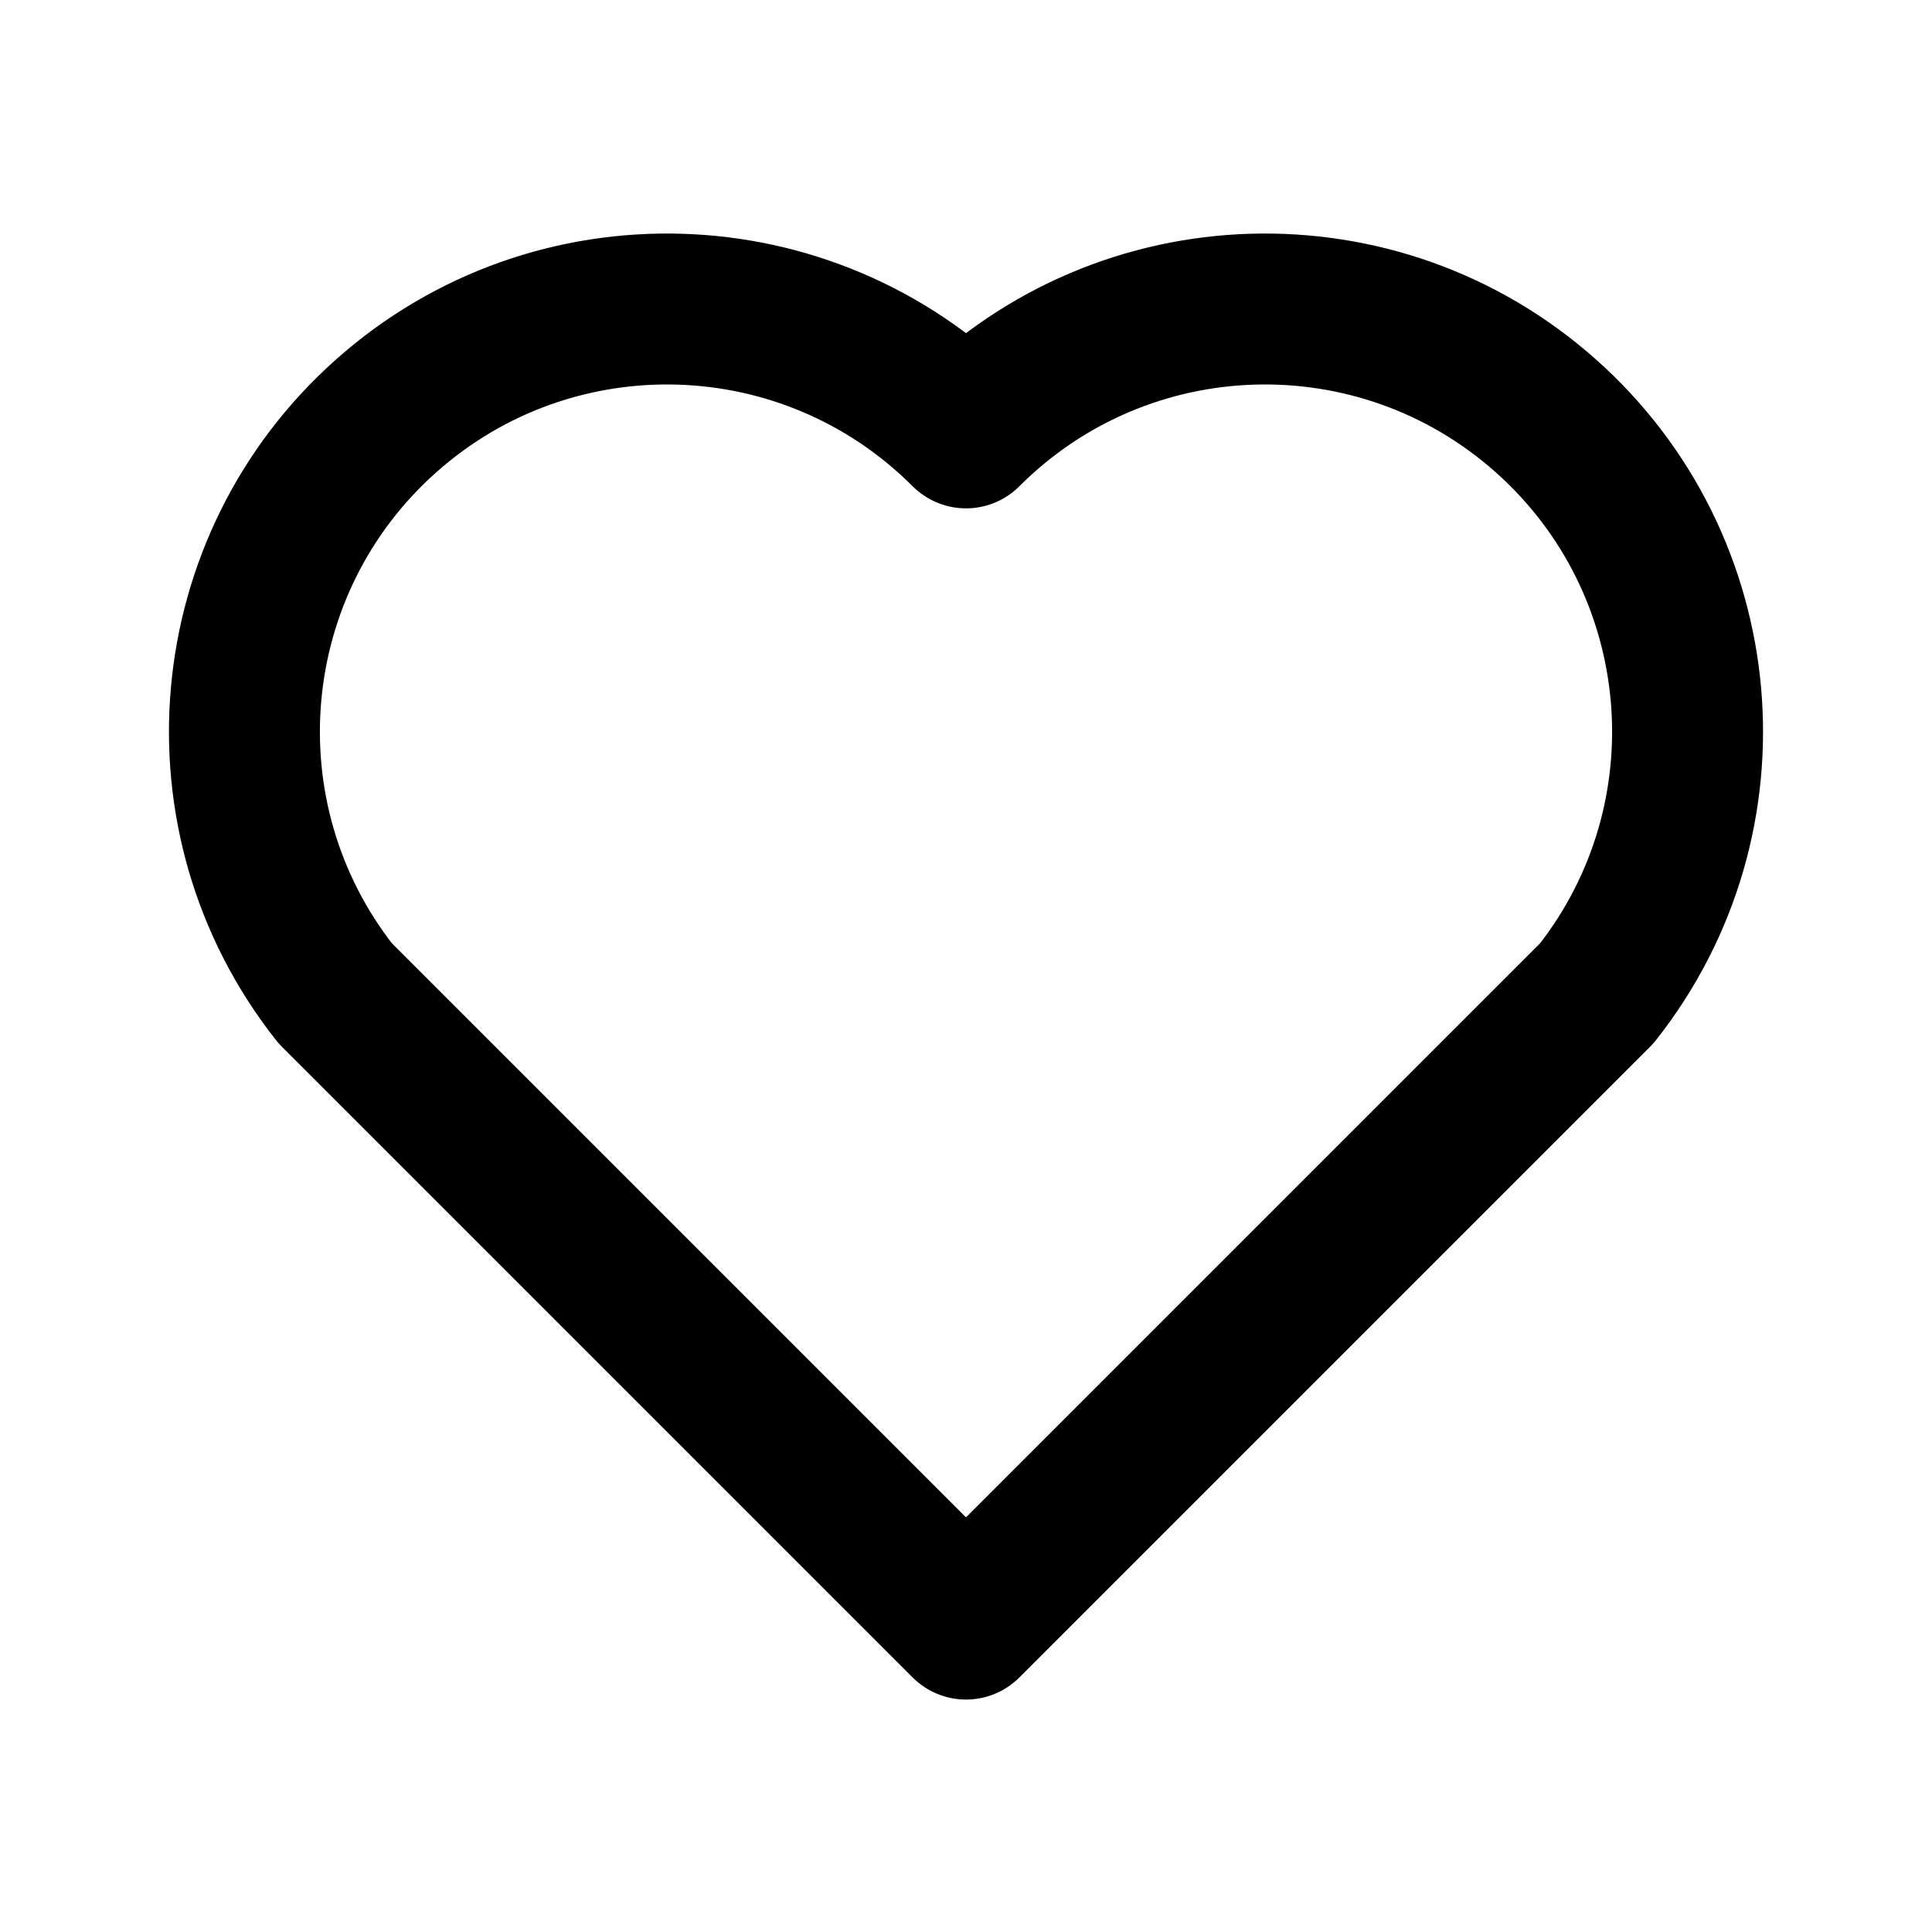
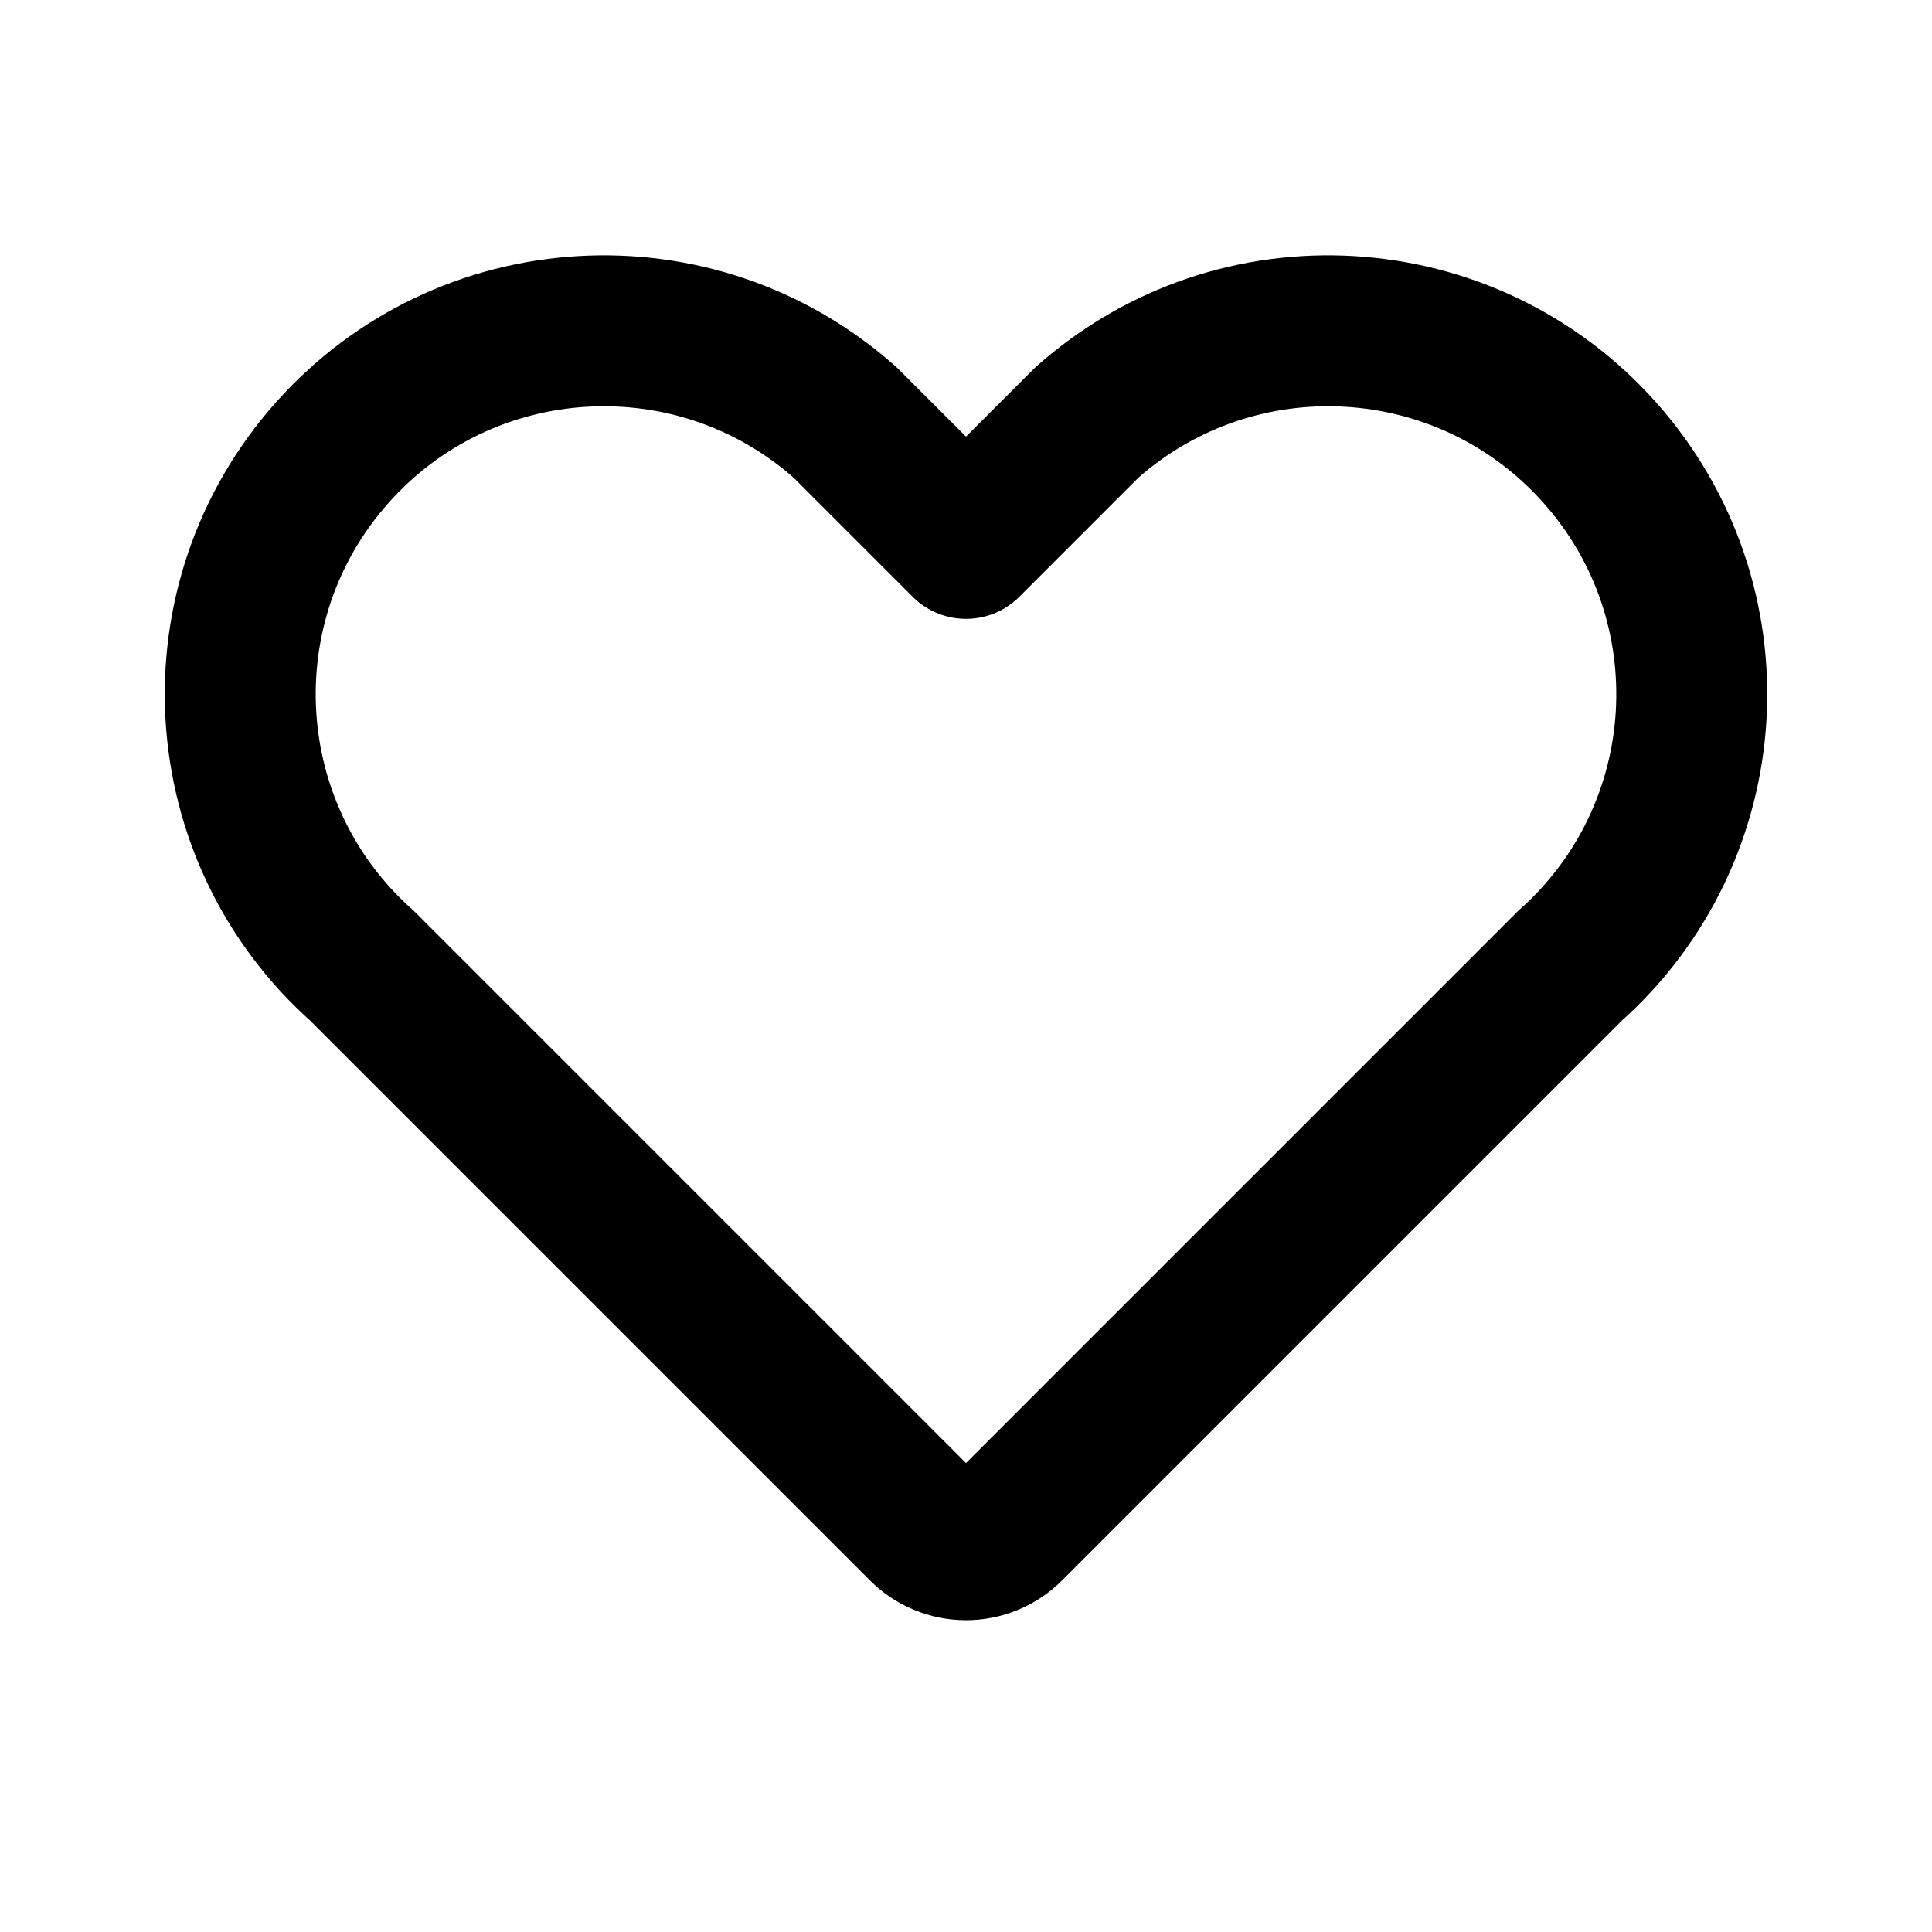
<svg xmlns="http://www.w3.org/2000/svg" data-set="area-pilot" data-keyline="circle" data-angles="free" width="16" height="16" viewBox="0 0 16 16" fill="none">
-   <path data-filled="solid" d="M8 13.45L2.775 8.225A3.5 3.5 0 0 1 8 3.585A3.5 3.5 0 0 1 13.225 8.225Z" fill="none" stroke="currentColor" stroke-width="1.25" stroke-linecap="round" stroke-linejoin="round" />
+   <path data-filled="solid" d="M8 4.5L7 3.5A2.828 2.828 0 1 0 3 8L7.646 12.646A0.5 0.5 0 0 0 8.354 12.646L13 8A2.828 2.828 0 1 0 9 3.5Z" fill="none" stroke="currentColor" stroke-width="1.25" stroke-linecap="round" stroke-linejoin="round" />
</svg>
